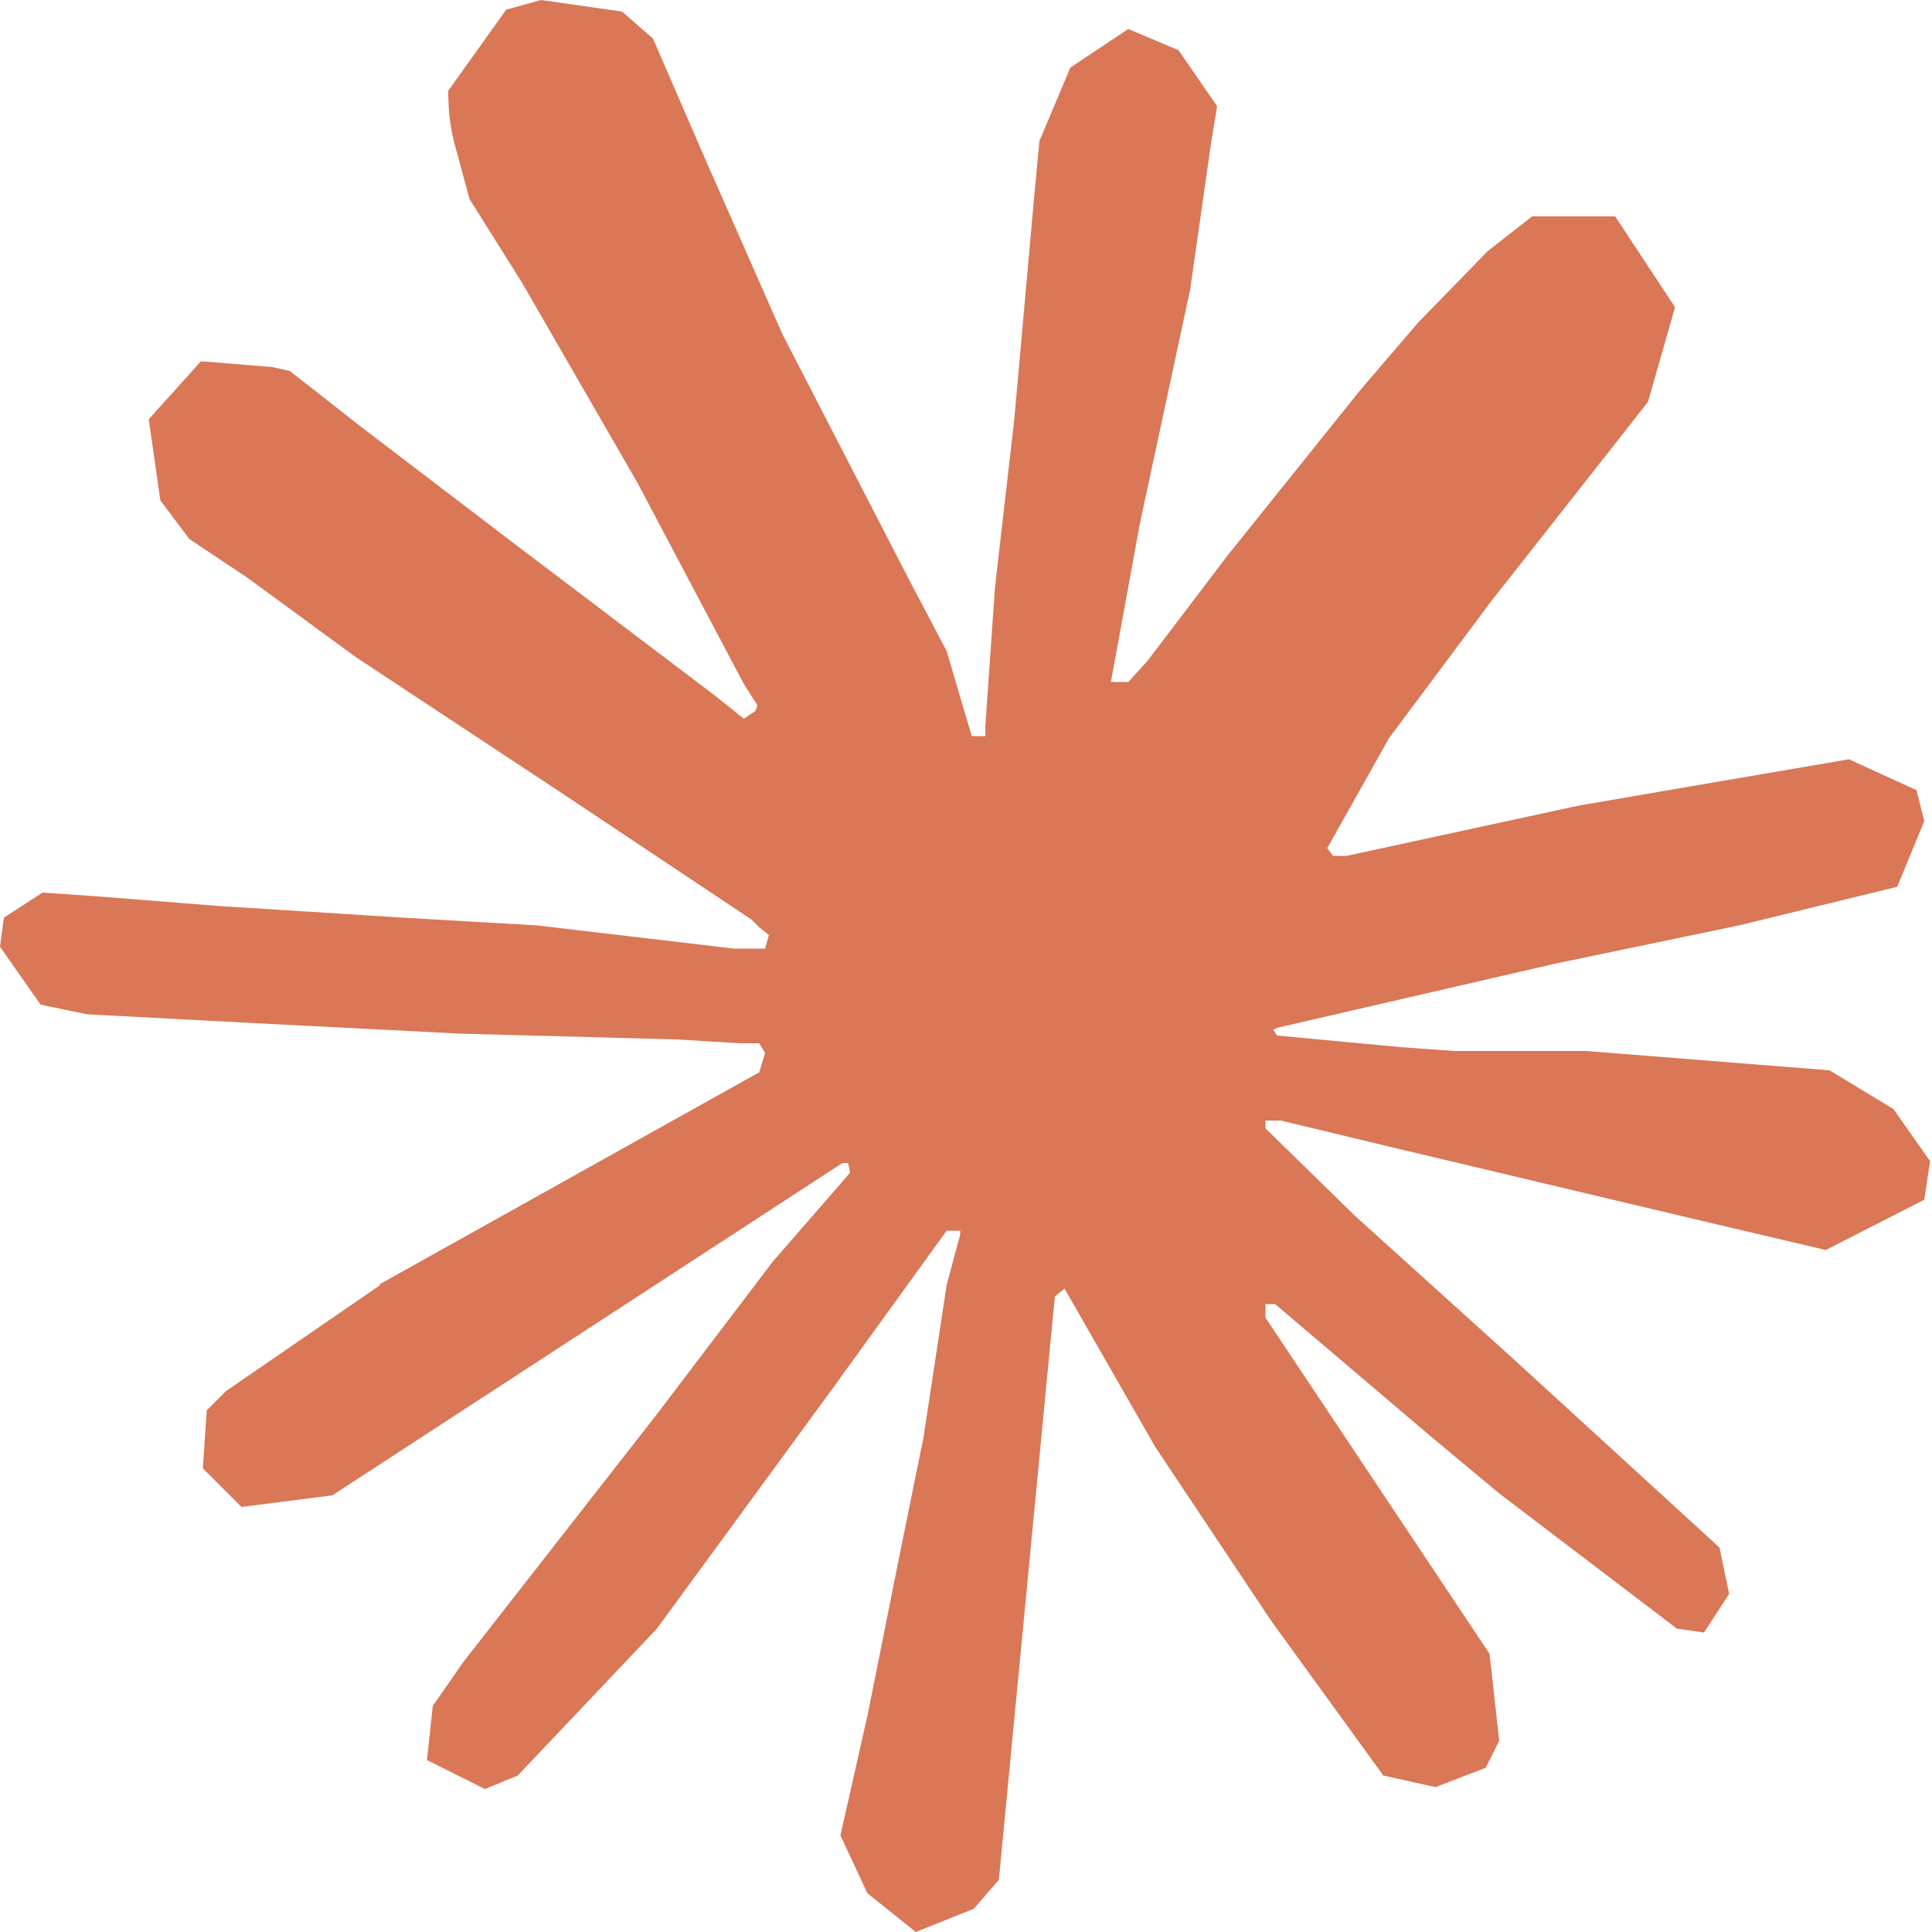
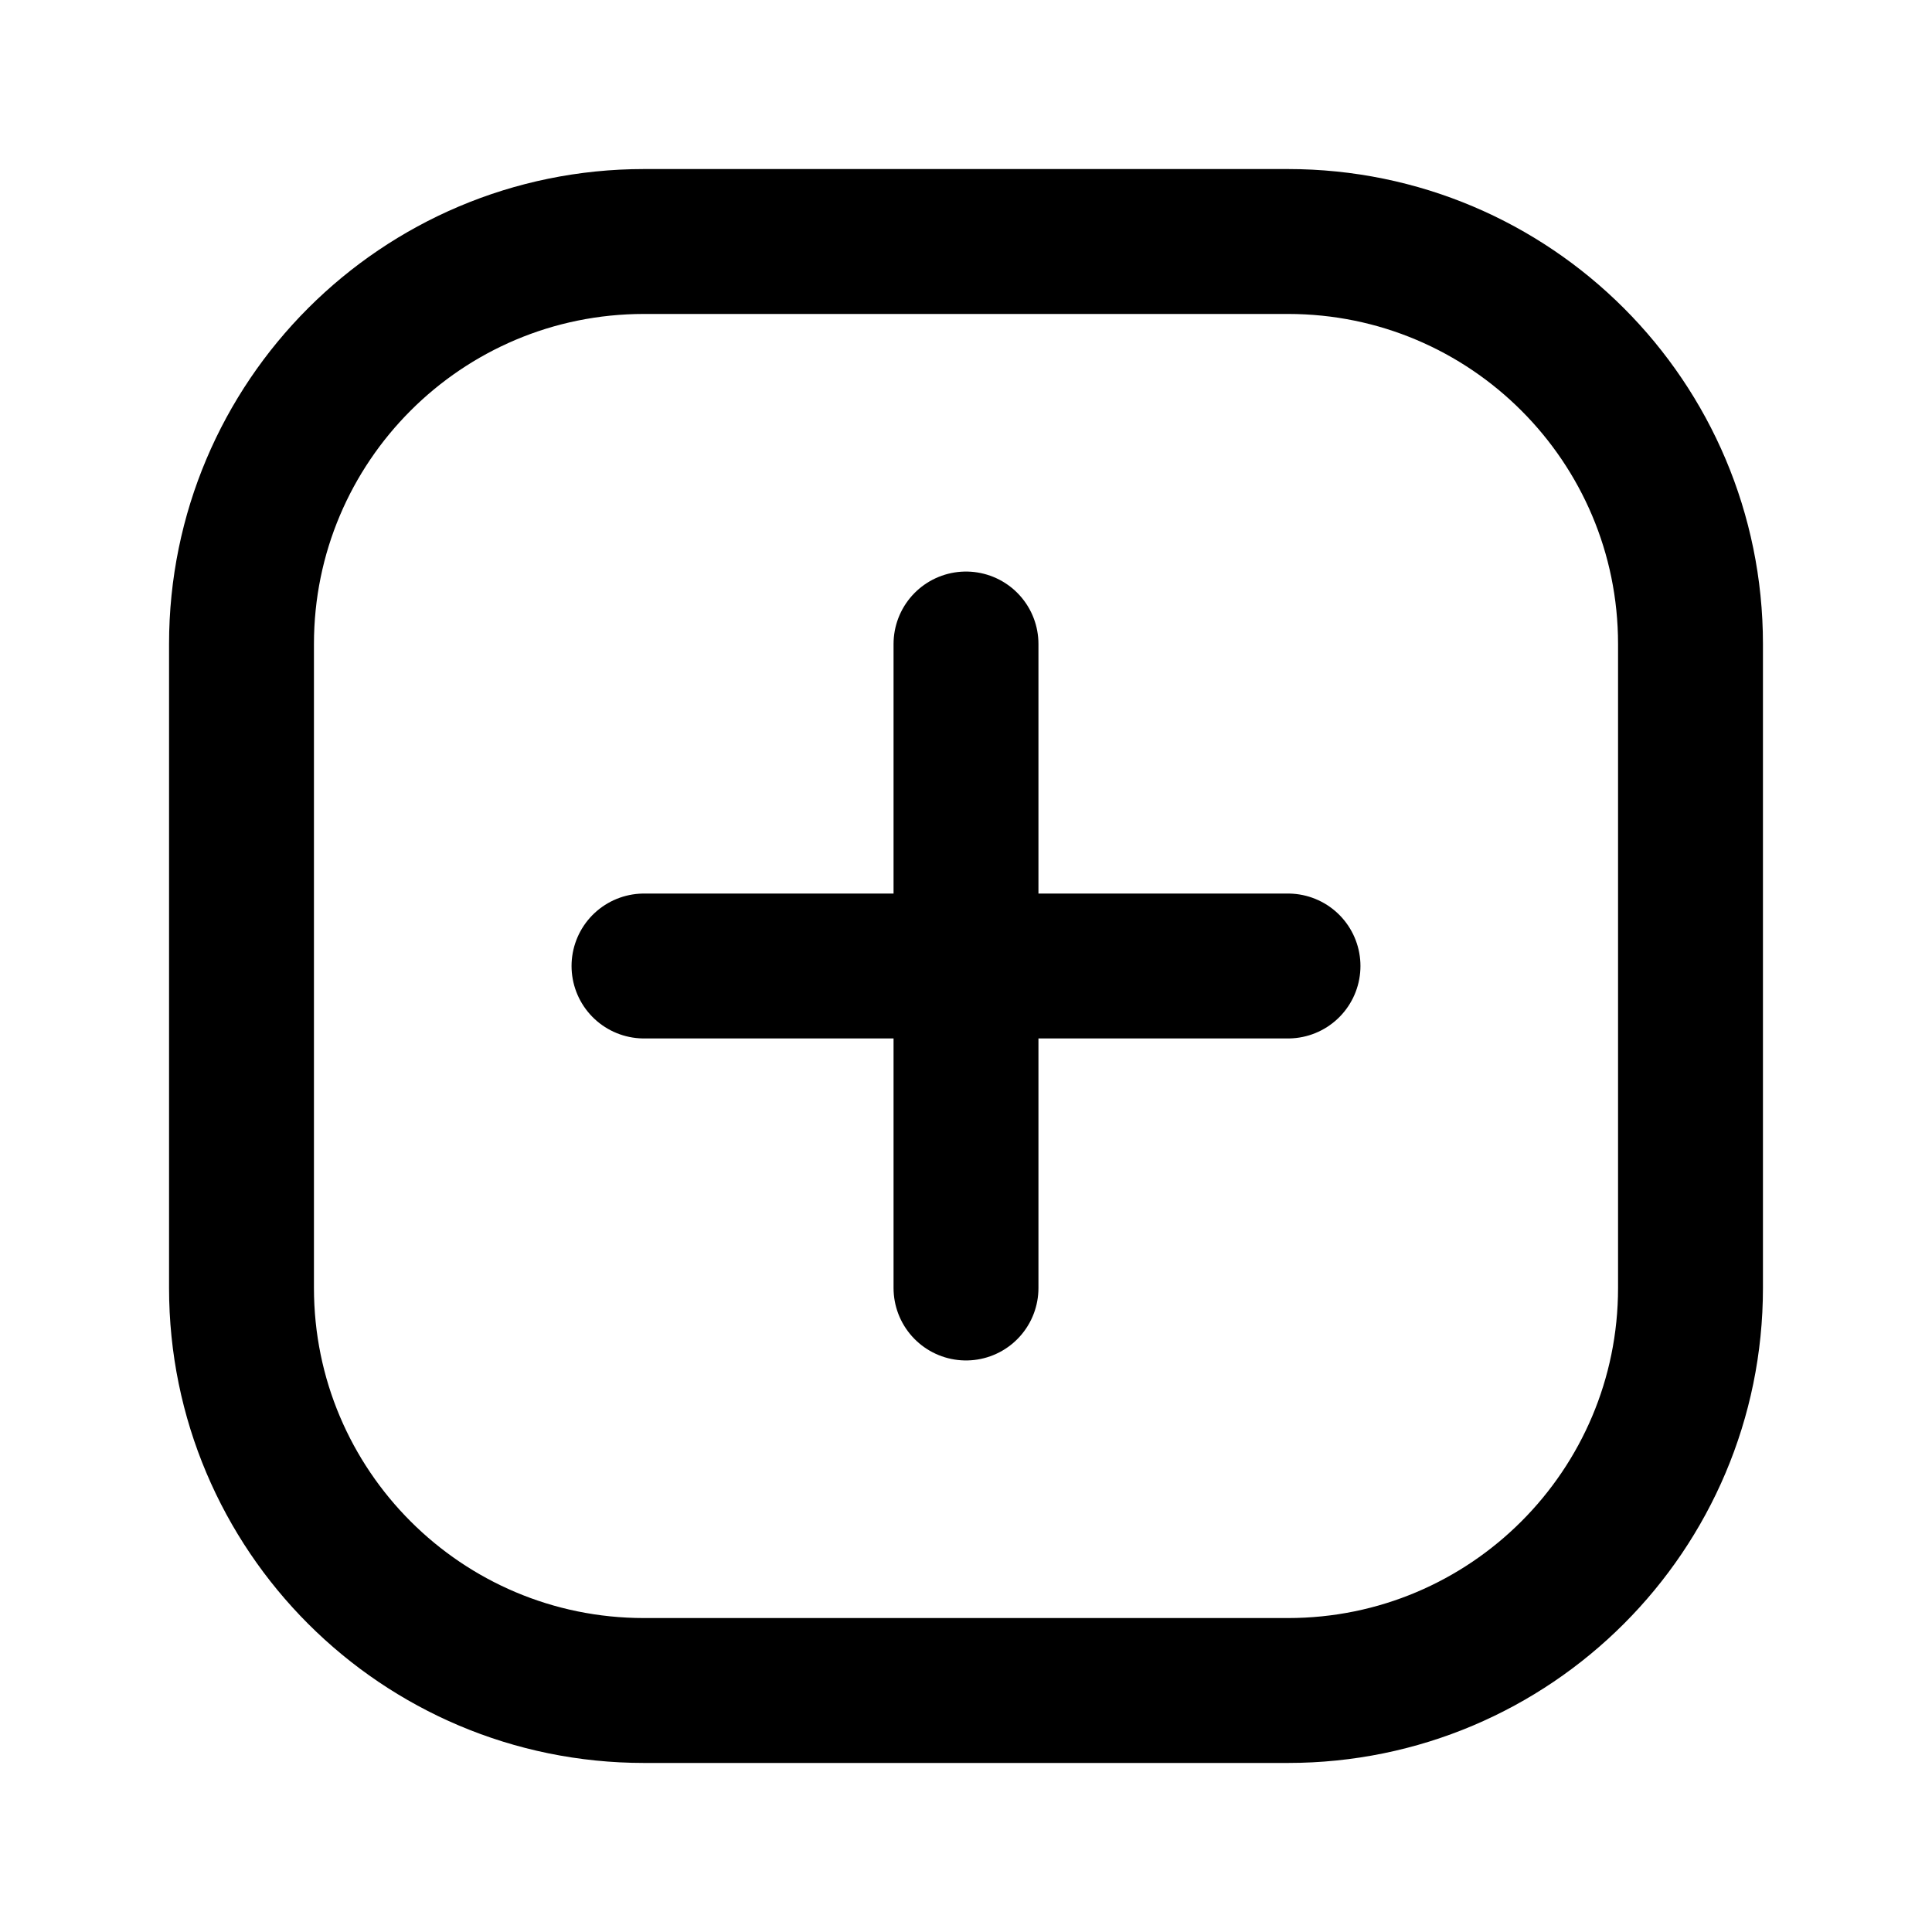
- <svg xmlns="http://www.w3.org/2000/svg" viewBox="0 0 100 100" class="w-full" fill="hsl(14.8, 63.1%, 59.6%)">
-   <path d="m19.6 66.5 19.7-11 .3-1-.3-.5h-1l-3.3-.2-11.2-.3L14 53l-9.5-.5-2.4-.5L0 49l.2-1.5 2-1.3 2.9.2 6.3.5 9.5.6 6.9.4L38 49.1h1.6l.2-.7-.5-.4-.4-.4L29 41l-10.6-7-5.6-4.1-3-2-1.5-2-.6-4.2 2.7-3 3.7.3.9.2 3.7 2.9 8 6.1L37 36l1.5 1.2.6-.4.1-.3-.7-1.1L33 25l-6-10.4-2.7-4.3-.7-2.6c-.3-1-.4-2-.4-3l3-4.2L28 0l4.2.6L33.8 2l2.6 6 4.1 9.3L47 29.9l2 3.8 1 3.4.3 1h.7v-.5l.5-7.2 1-8.7 1-11.2.3-3.2 1.6-3.8 3-2L61 2.6l2 2.9-.3 1.8-1.1 7.7L59 27.1l-1.5 8.2h.9l1-1.1 4.1-5.4 6.9-8.6 3-3.5L77 13l2.3-1.8h4.3l3.1 4.7-1.4 4.9-4.4 5.6-3.7 4.7-5.3 7.1-3.2 5.7.3.4h.7l12-2.6 6.4-1.1 7.6-1.3 3.5 1.6.4 1.6-1.4 3.4-8.2 2-9.6 2-14.3 3.3-.2.1.2.3 6.4.6 2.8.2h6.8l12.6 1 3.3 2 1.9 2.7-.3 2-5.1 2.6-6.8-1.6-16-3.8-5.4-1.3h-.8v.4l4.6 4.5 8.3 7.5L89 80.1l.5 2.4-1.3 2-1.4-.2-9.2-7-3.6-3-8-6.8h-.5v.7l1.8 2.7 9.8 14.7.5 4.5-.7 1.4-2.6 1-2.7-.6-5.8-8-6-9-4.7-8.2-.5.4-2.9 30.2-1.3 1.5-3 1.2-2.5-2-1.4-3 1.4-6.2 1.6-8 1.3-6.4 1.2-7.9.7-2.6v-.2H49L43 72l-9 12.3-7.2 7.6-1.7.7-3-1.5.3-2.8L24 86l10-12.8 6-7.9 4-4.6-.1-.5h-.3L17.2 77.4l-4.7.6-2-2 .2-3 1-1 8-5.5Z" />
+ <svg xmlns="http://www.w3.org/2000/svg" width="24" height="24" viewBox="0 0 24 24" fill="none">
+   <rect x="3" y="3" width="18" height="18" rx="5" stroke="currentColor" stroke-width="1.8" />
+   <path d="M8 12h8M12 8v8" stroke="currentColor" stroke-width="1.8" stroke-linecap="round" />
</svg>
